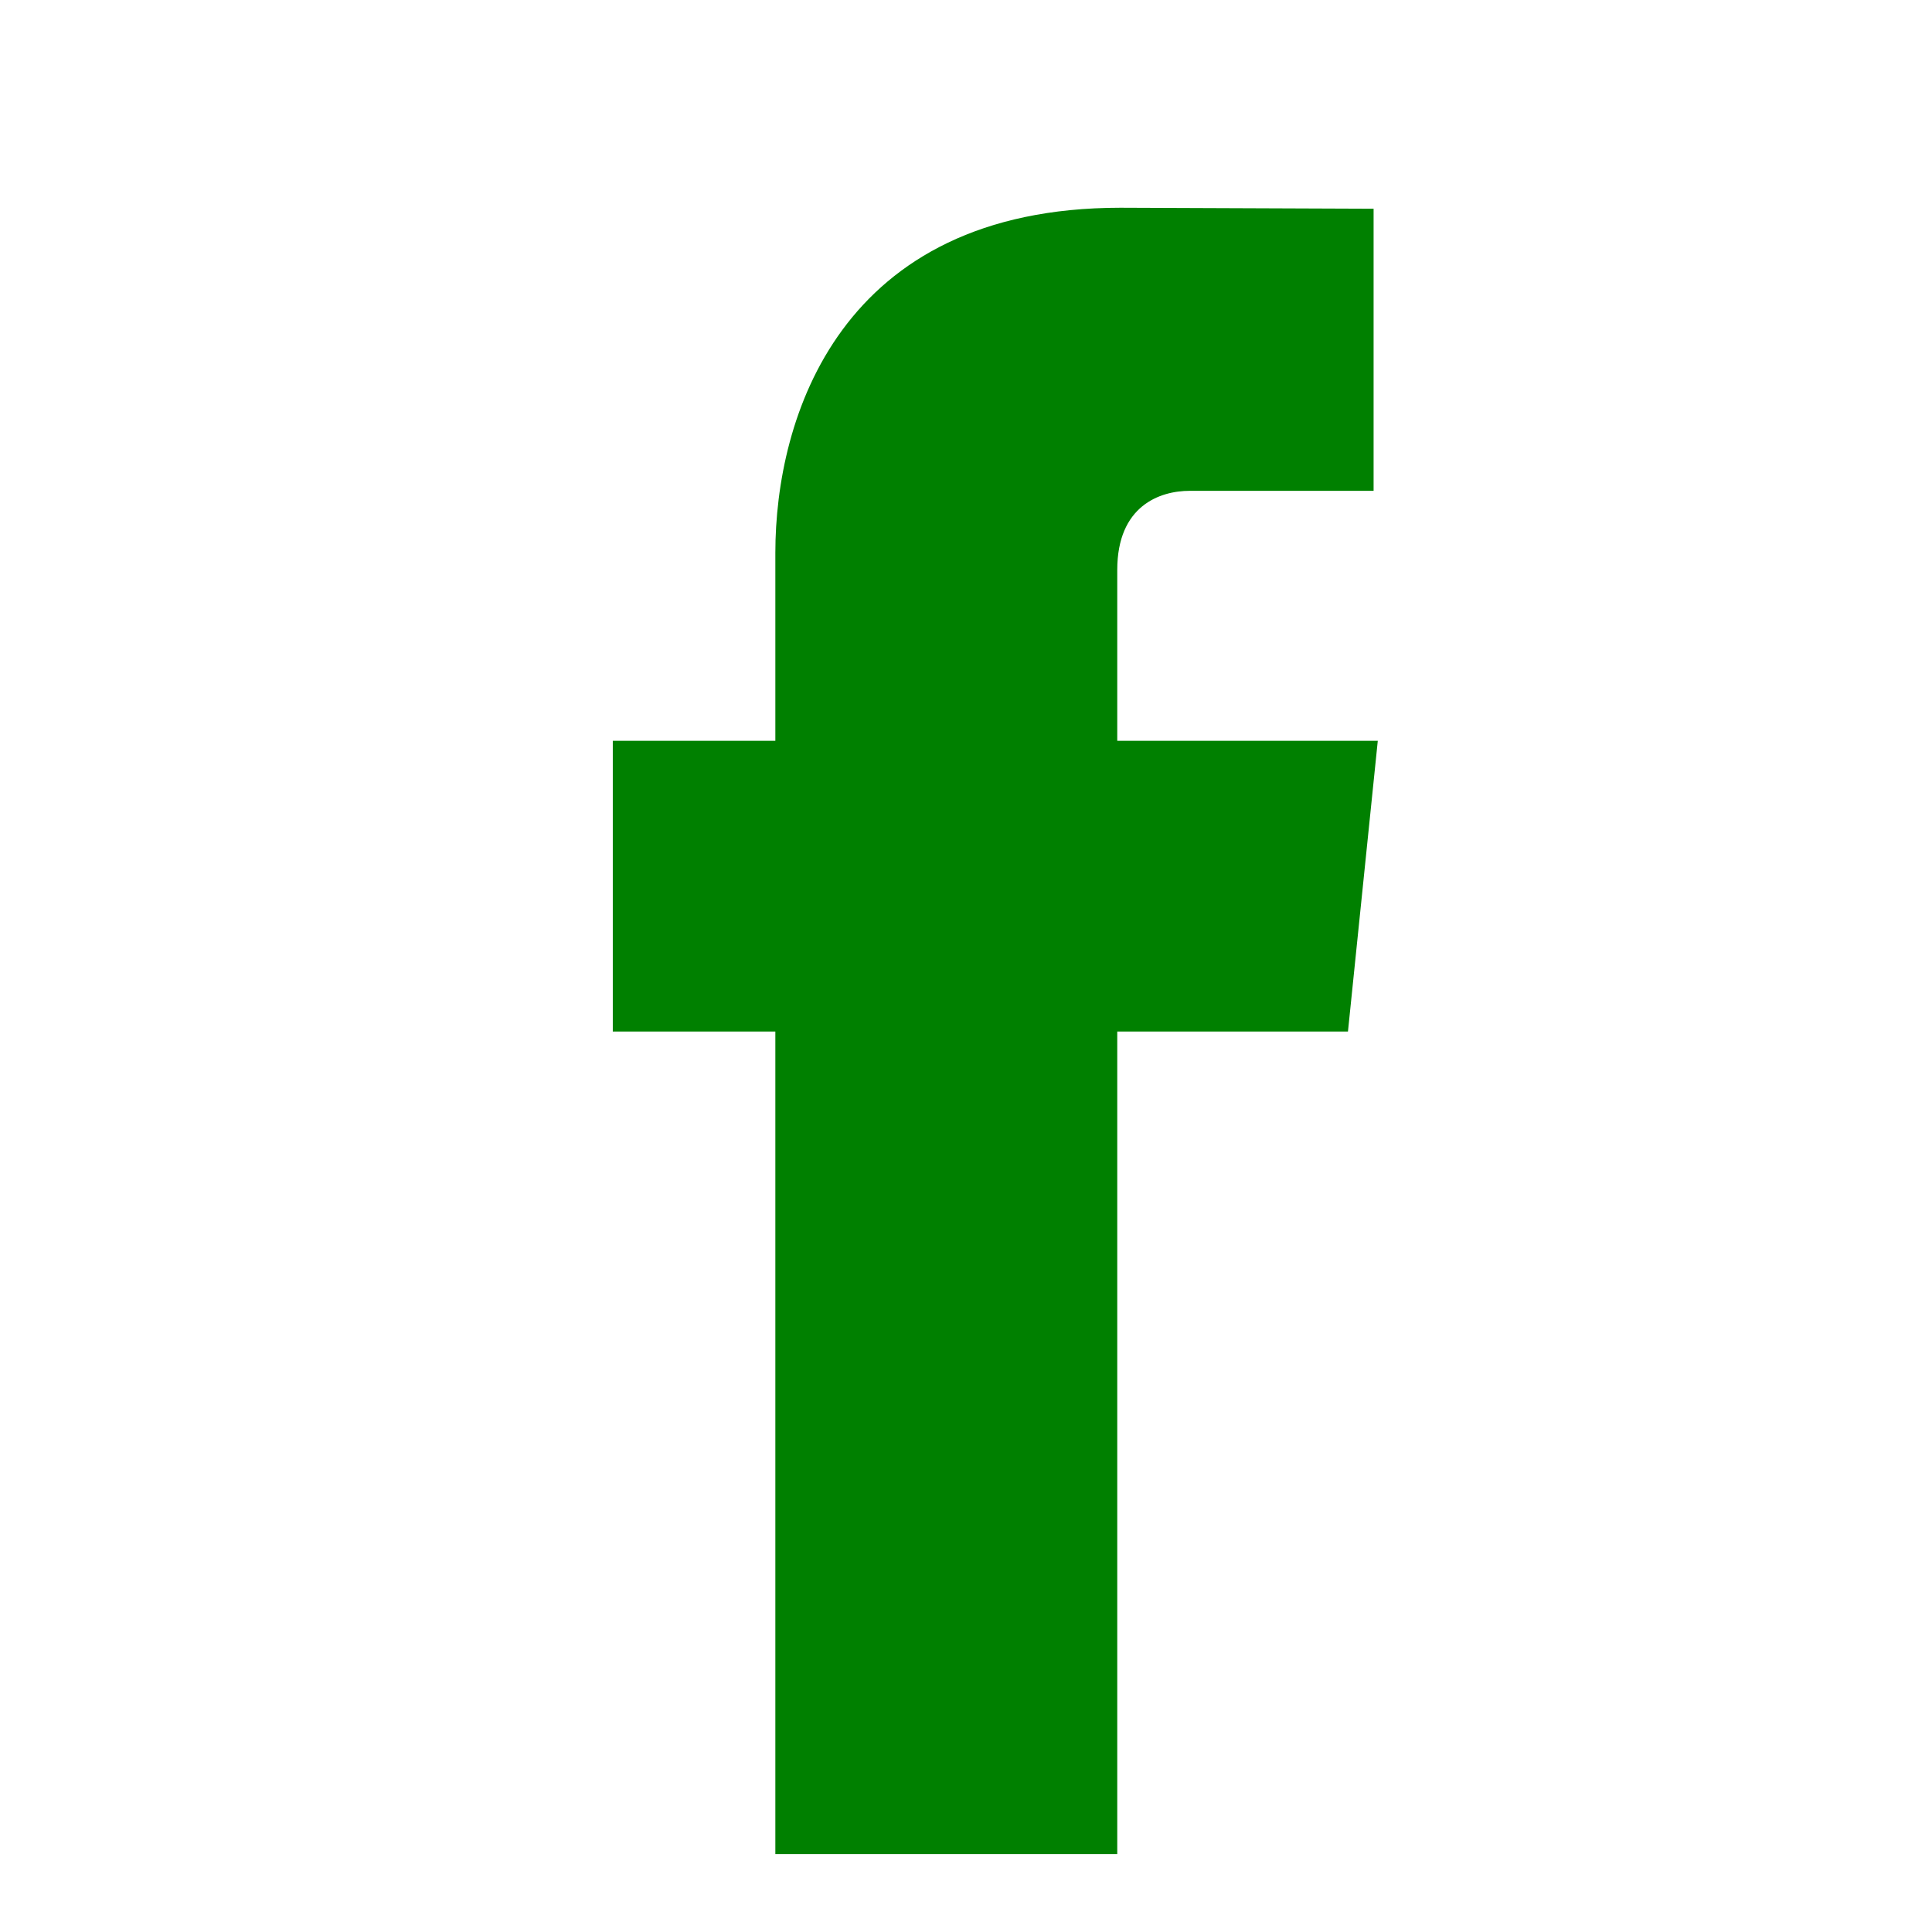
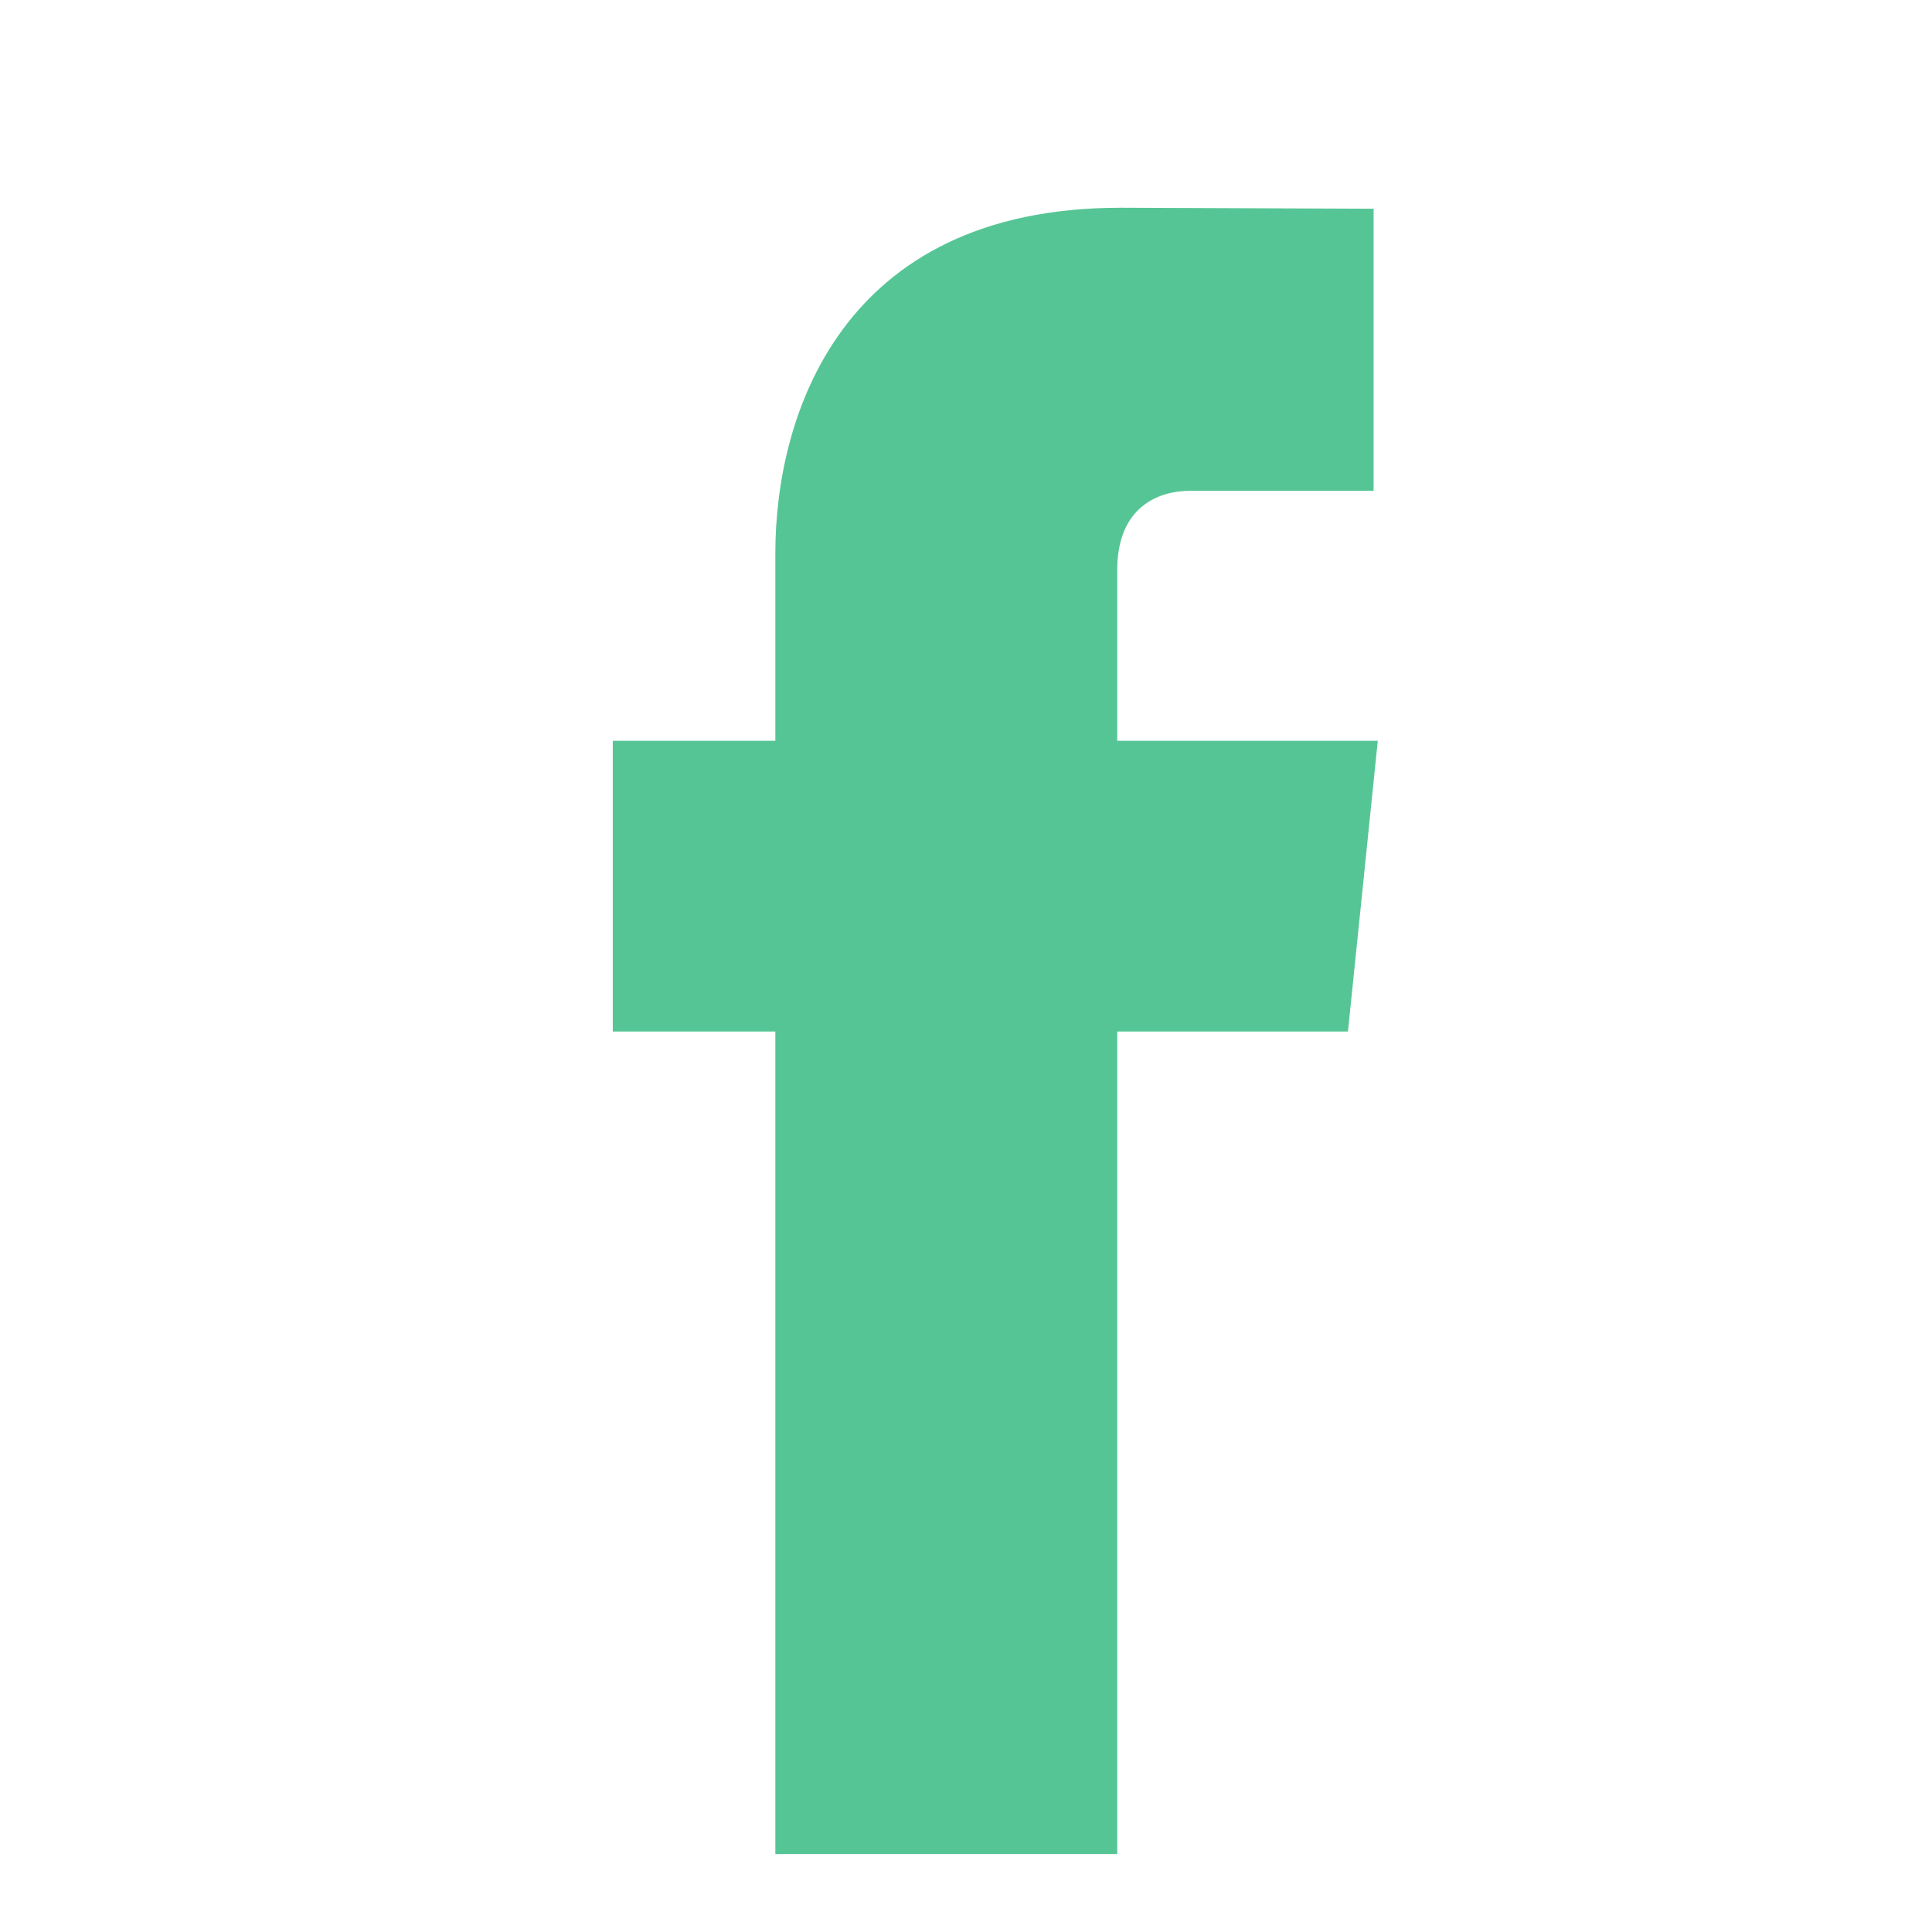
<svg xmlns="http://www.w3.org/2000/svg" enable-background="new 0 0 56.693 56.693" height="56.693px" id="Layer_1" version="1.1" viewBox="0 0 56.693 56.693" width="56.693px" xml:space="preserve">
-   <path fill="green" d="M40.43,21.739h-7.645v-5.014c0-1.883,1.248-2.322,2.127-2.322c0.877,0,5.395,0,5.395,0V6.125l-7.43-0.029  c-8.248,0-10.125,6.174-10.125,10.125v5.518h-4.77v8.53h4.77c0,10.947,0,24.137,0,24.137h10.033c0,0,0-13.32,0-24.137h6.77  L40.43,21.739z" />
+   <path fill="#56c596" d="M40.43,21.739h-7.645v-5.014c0-1.883,1.248-2.322,2.127-2.322c0.877,0,5.395,0,5.395,0V6.125l-7.43-0.029  c-8.248,0-10.125,6.174-10.125,10.125v5.518h-4.77v8.53h4.77c0,10.947,0,24.137,0,24.137h10.033c0,0,0-13.32,0-24.137h6.77  L40.43,21.739z" />
</svg>
